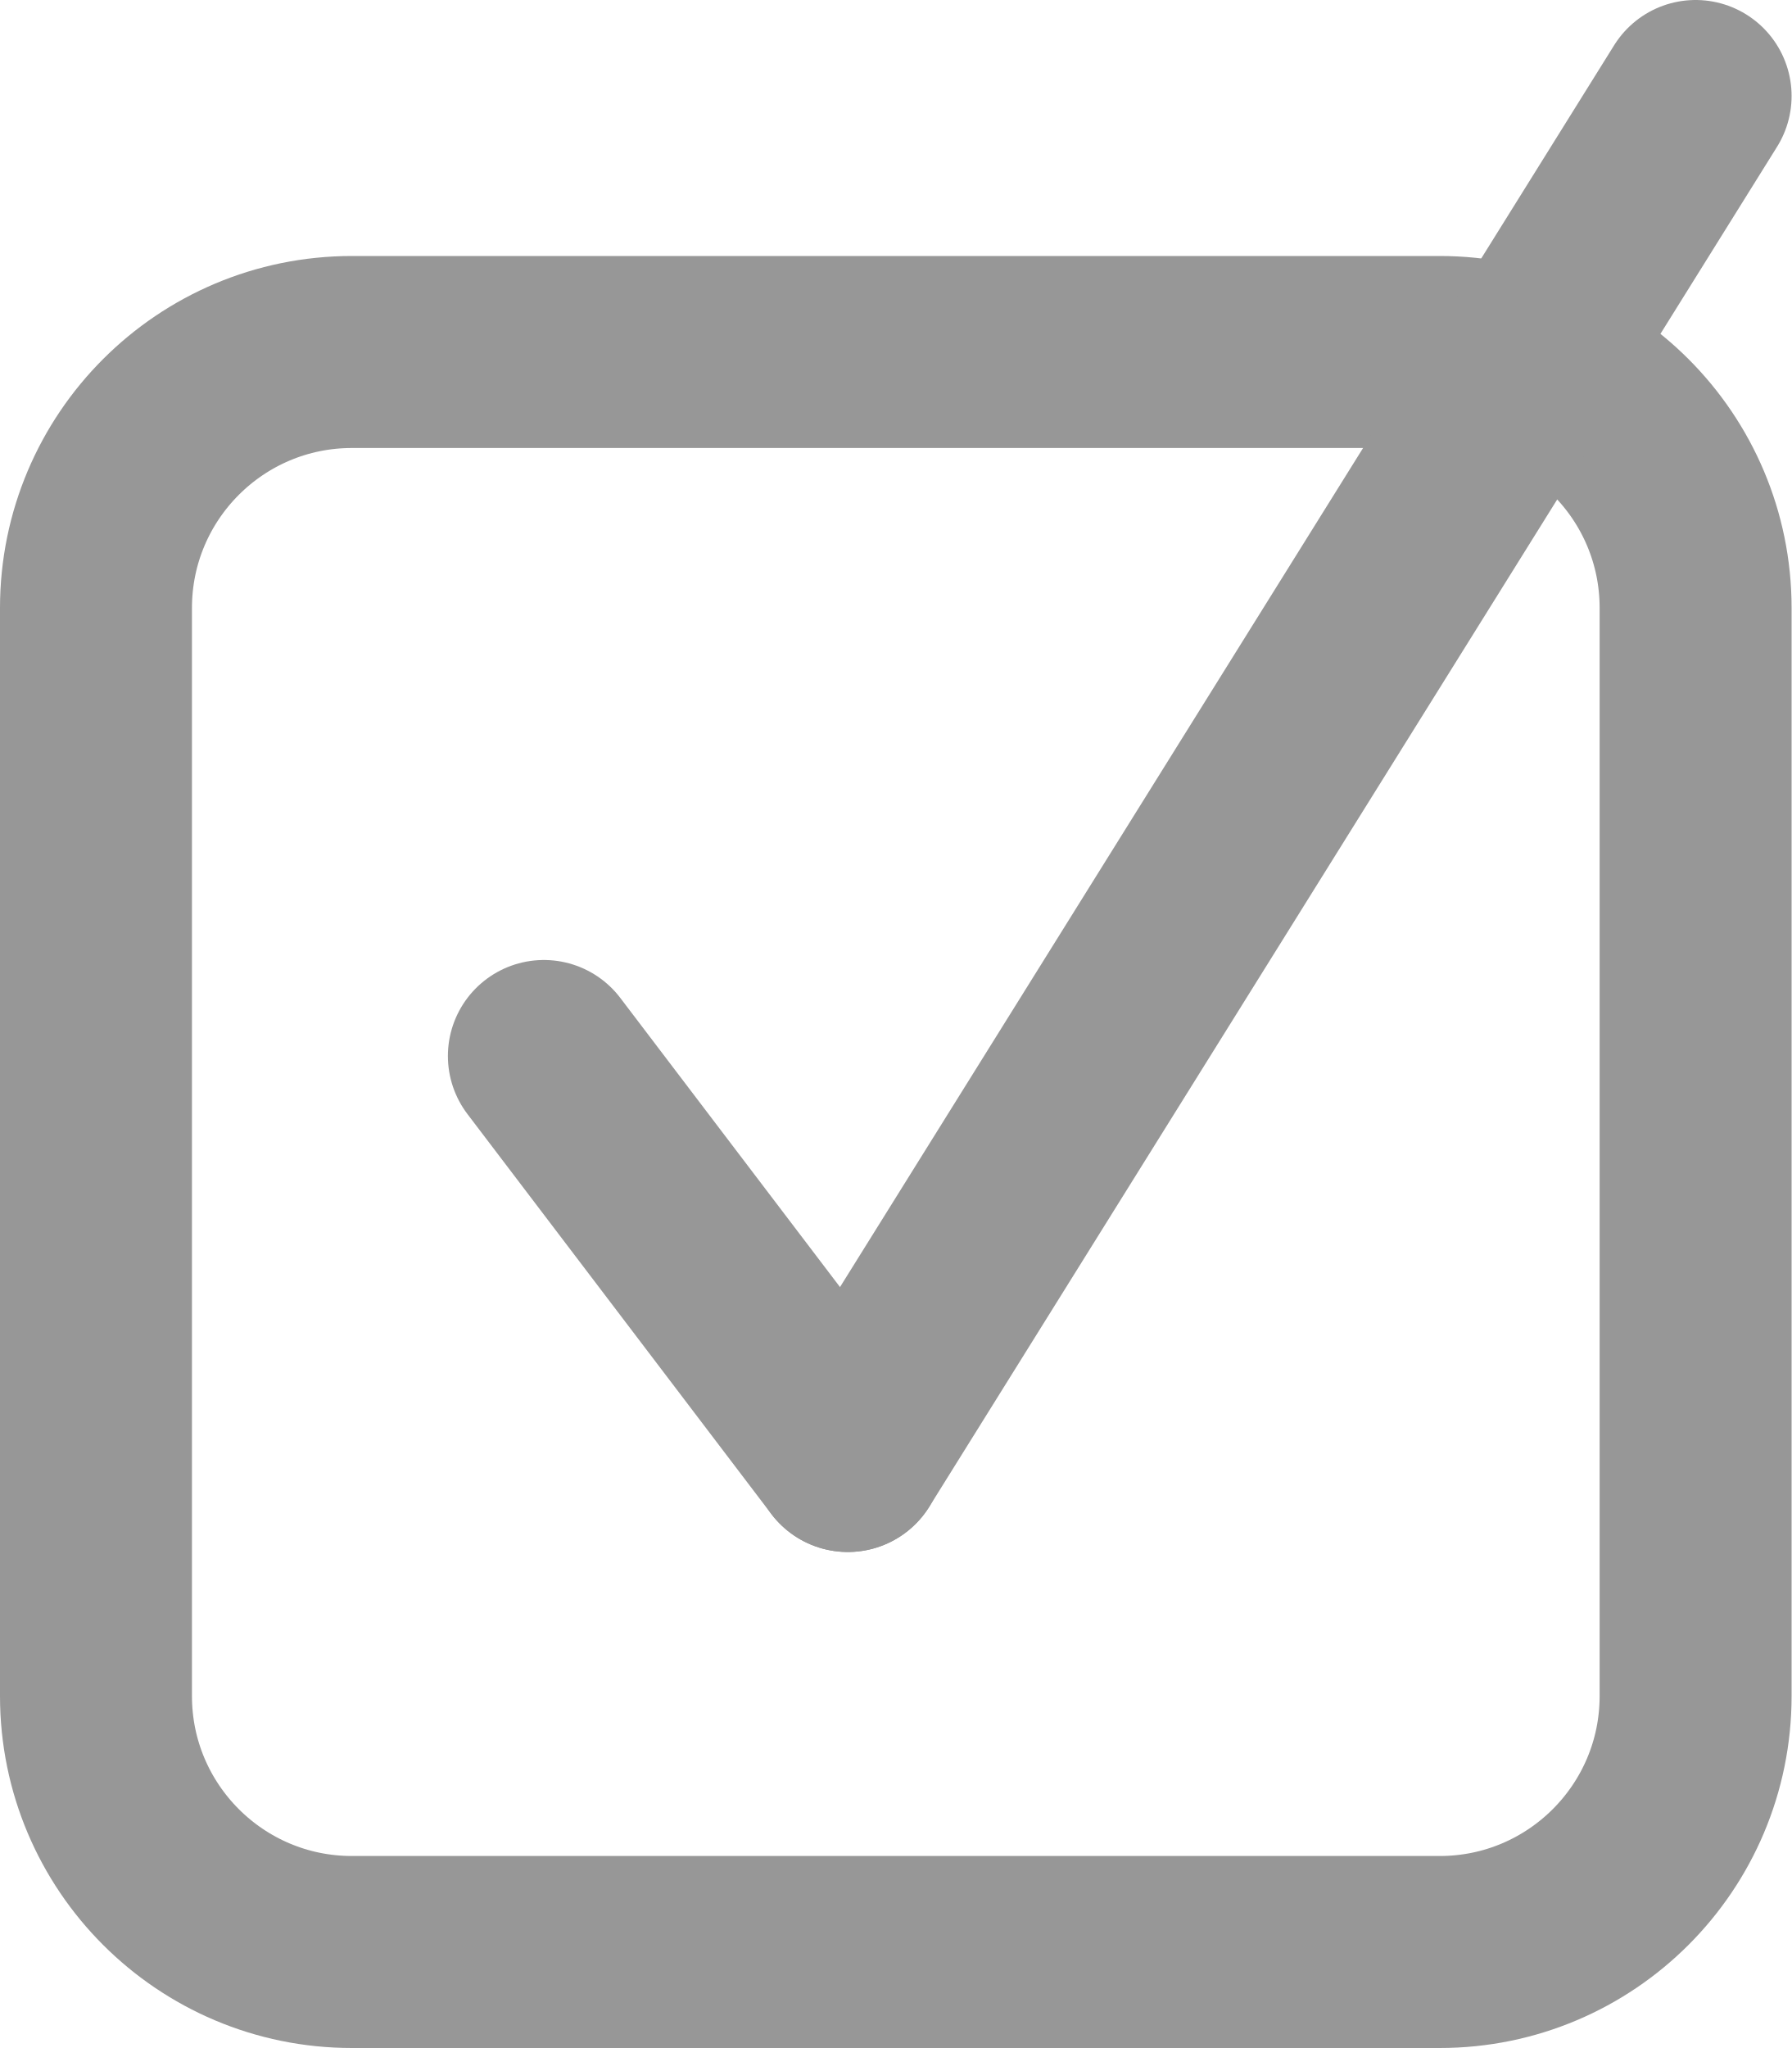
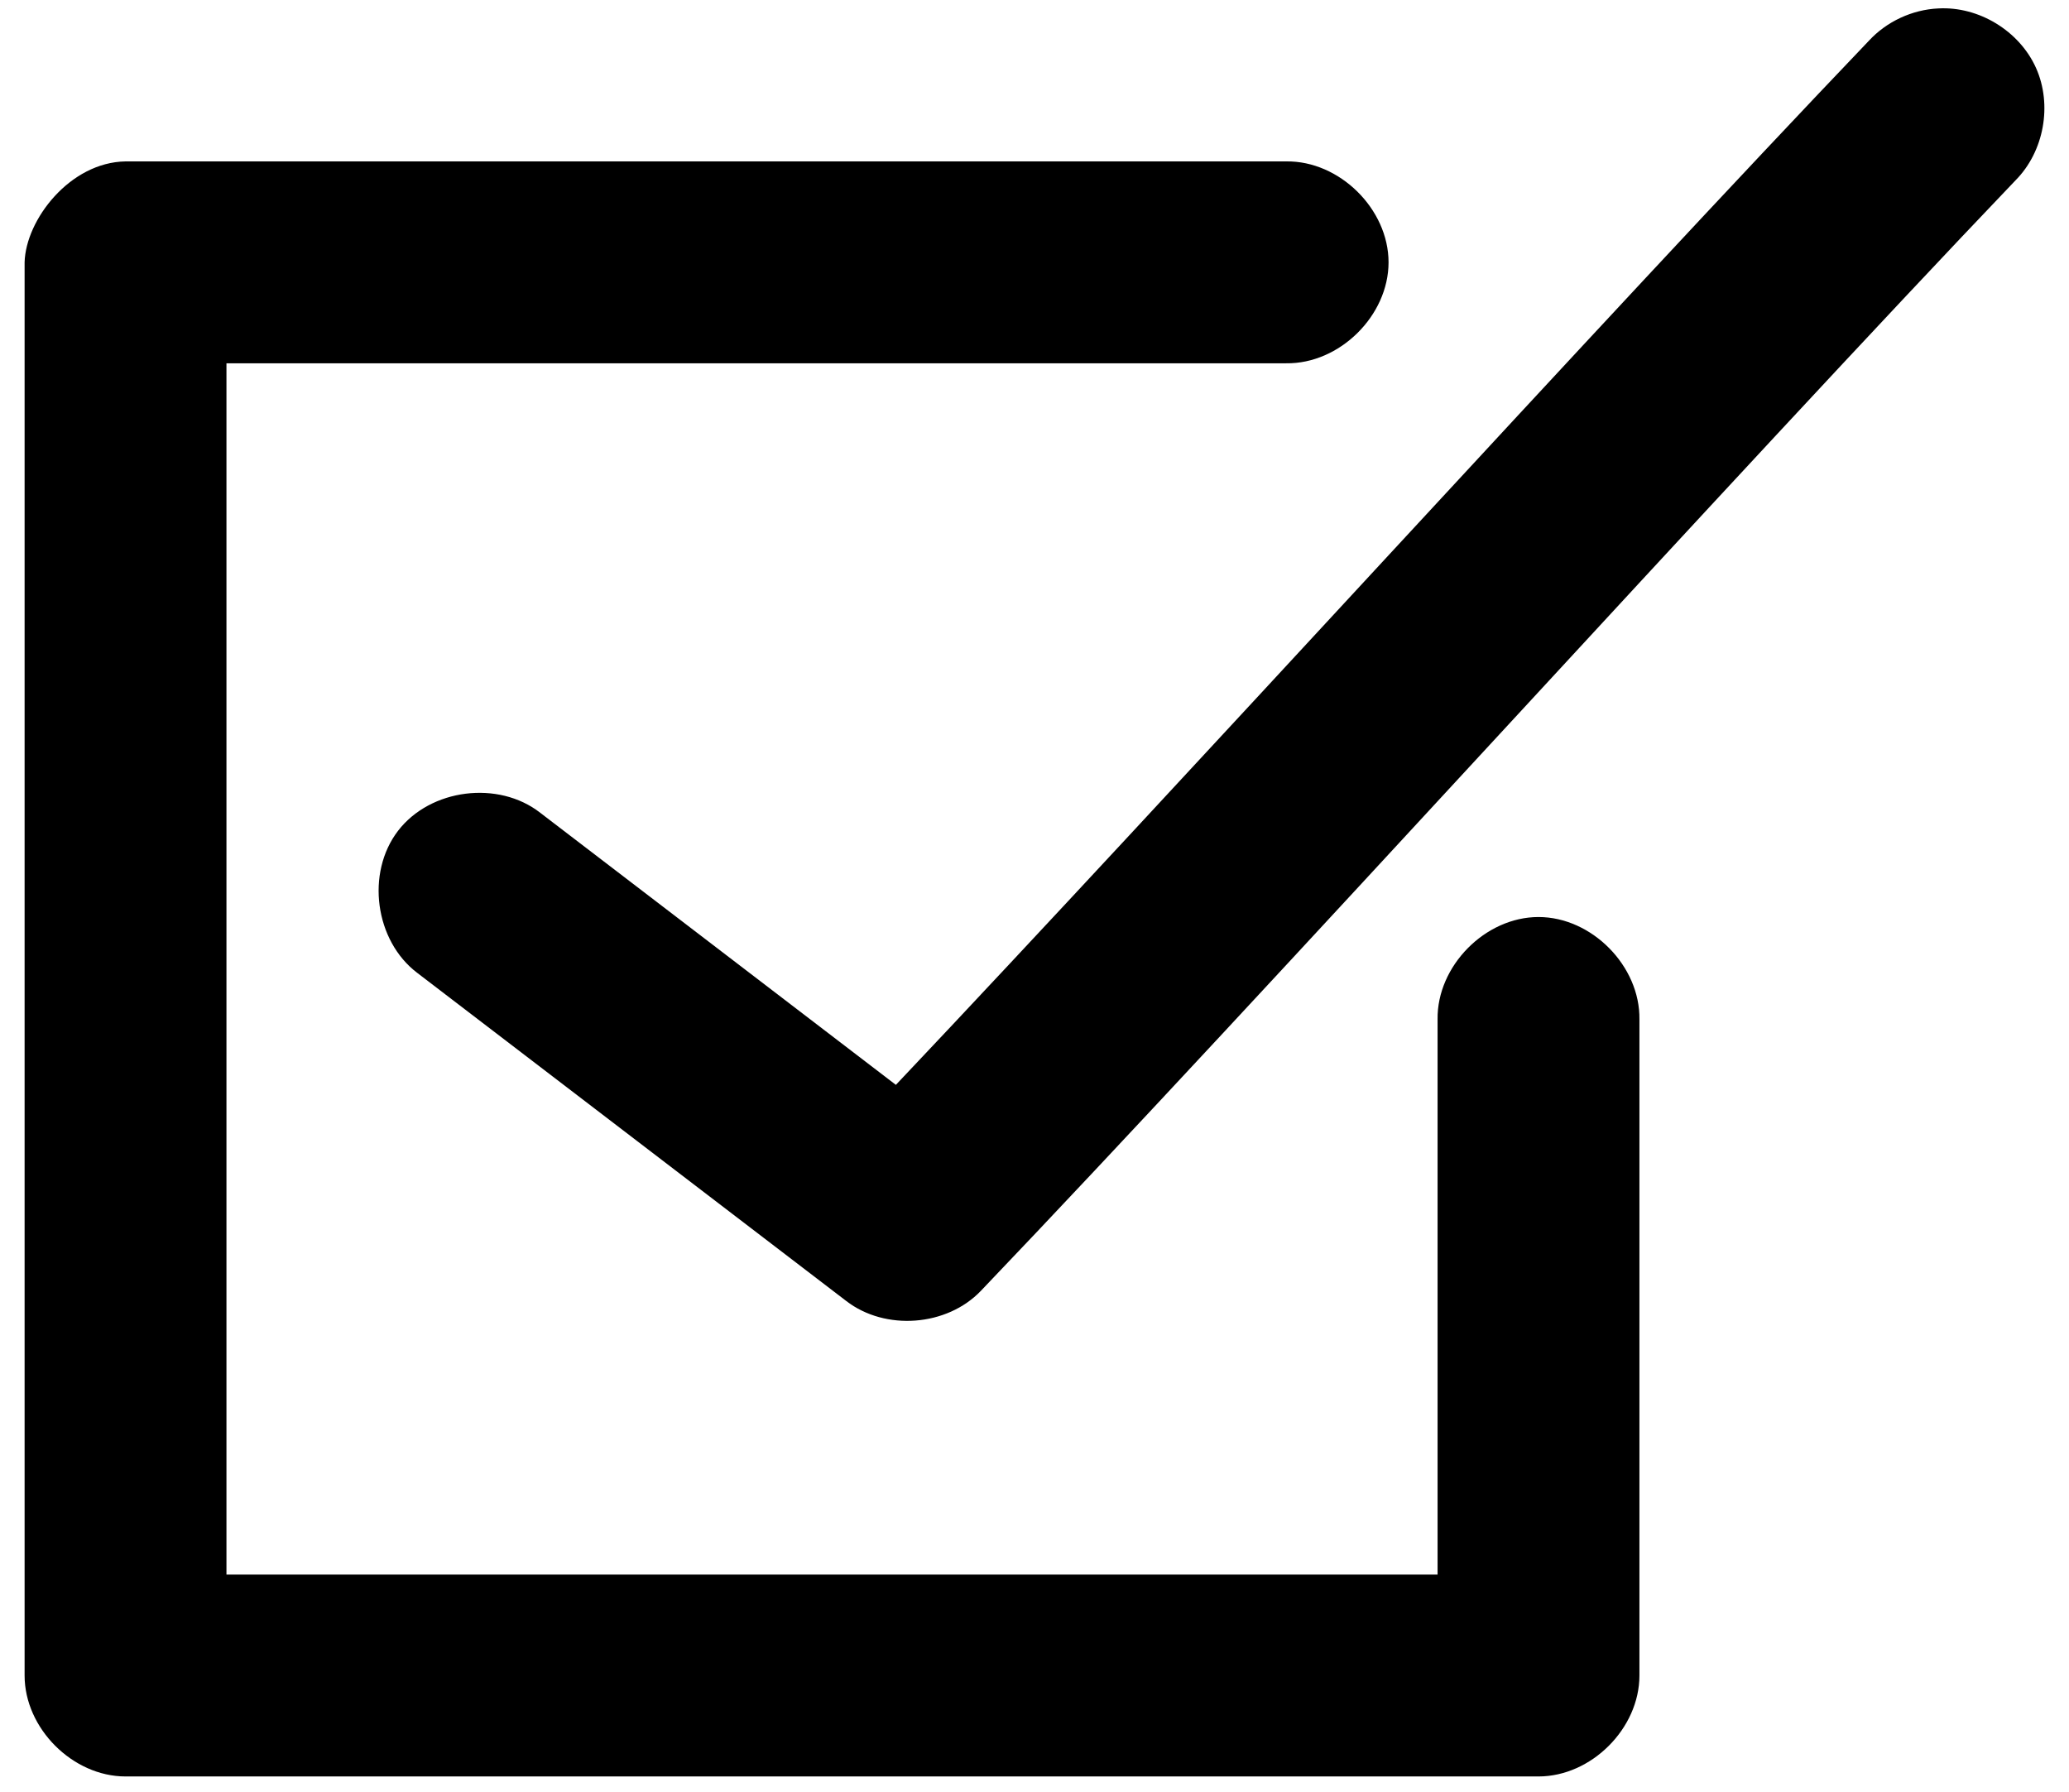
- <svg xmlns="http://www.w3.org/2000/svg" width="56px" height="64px" viewBox="0 0 56 64" version="1.1">
+ <svg xmlns="http://www.w3.org/2000/svg" width="82px" height="71px" viewBox="0 0 82 71" version="1.1">
  <g id="Page-1" stroke="none" stroke-width="1" fill="none" fill-rule="evenodd">
-     <g id="checked" transform="translate(3, 3)" stroke="#979797" stroke-width="6">
-       <rect id="Rectangle" x="0" y="8" width="50" height="50" rx="8" />
-       <line x1="23.5" y1="42.5" x2="50" y2="0" id="Line" stroke-linecap="round" stroke-linejoin="round" />
-       <line x1="23.5" y1="42.5" x2="14" y2="30" id="Line" stroke-linecap="round" stroke-linejoin="round" />
+     <g id="checked" fill="#000000" fill-rule="nonzero">
+       <g id="Group">
+         <path d="M76.819,0.334 C75.783,0.383 74.772,0.853 74.069,1.615 C63.537,12.634 46.691,31.172 35.506,42.99 L21.412,32.209 C19.753,30.911 17.059,31.252 15.776,32.922 C14.493,34.592 14.857,37.283 16.537,38.553 L33.537,51.553 C35.086,52.75 37.531,52.564 38.881,51.146 C50.08,39.43 68.857,18.68 79.881,7.146 C81.012,6.007 81.349,4.152 80.691,2.688 C80.032,1.223 78.422,0.244 76.819,0.334 L76.819,0.334 Z M0.975,10.396 L0.975,66.396 C0.975,68.491 2.881,70.396 4.975,70.396 L60.975,70.396 C63.069,70.396 64.975,68.491 64.975,66.396 L64.975,40.396 C65.005,38.283 63.088,36.339 60.975,36.339 C58.861,36.339 56.945,38.283 56.975,40.396 L56.975,62.396 L8.975,62.396 L8.975,14.396 L50.975,14.396 C53.088,14.426 55.032,12.51 55.032,10.396 C55.032,8.283 53.088,6.366 50.975,6.396 L4.975,6.396 C2.77,6.431 1.019,8.71 0.975,10.396 L0.975,10.396 Z" id="Shape" />
+       </g>
    </g>
  </g>
</svg>
